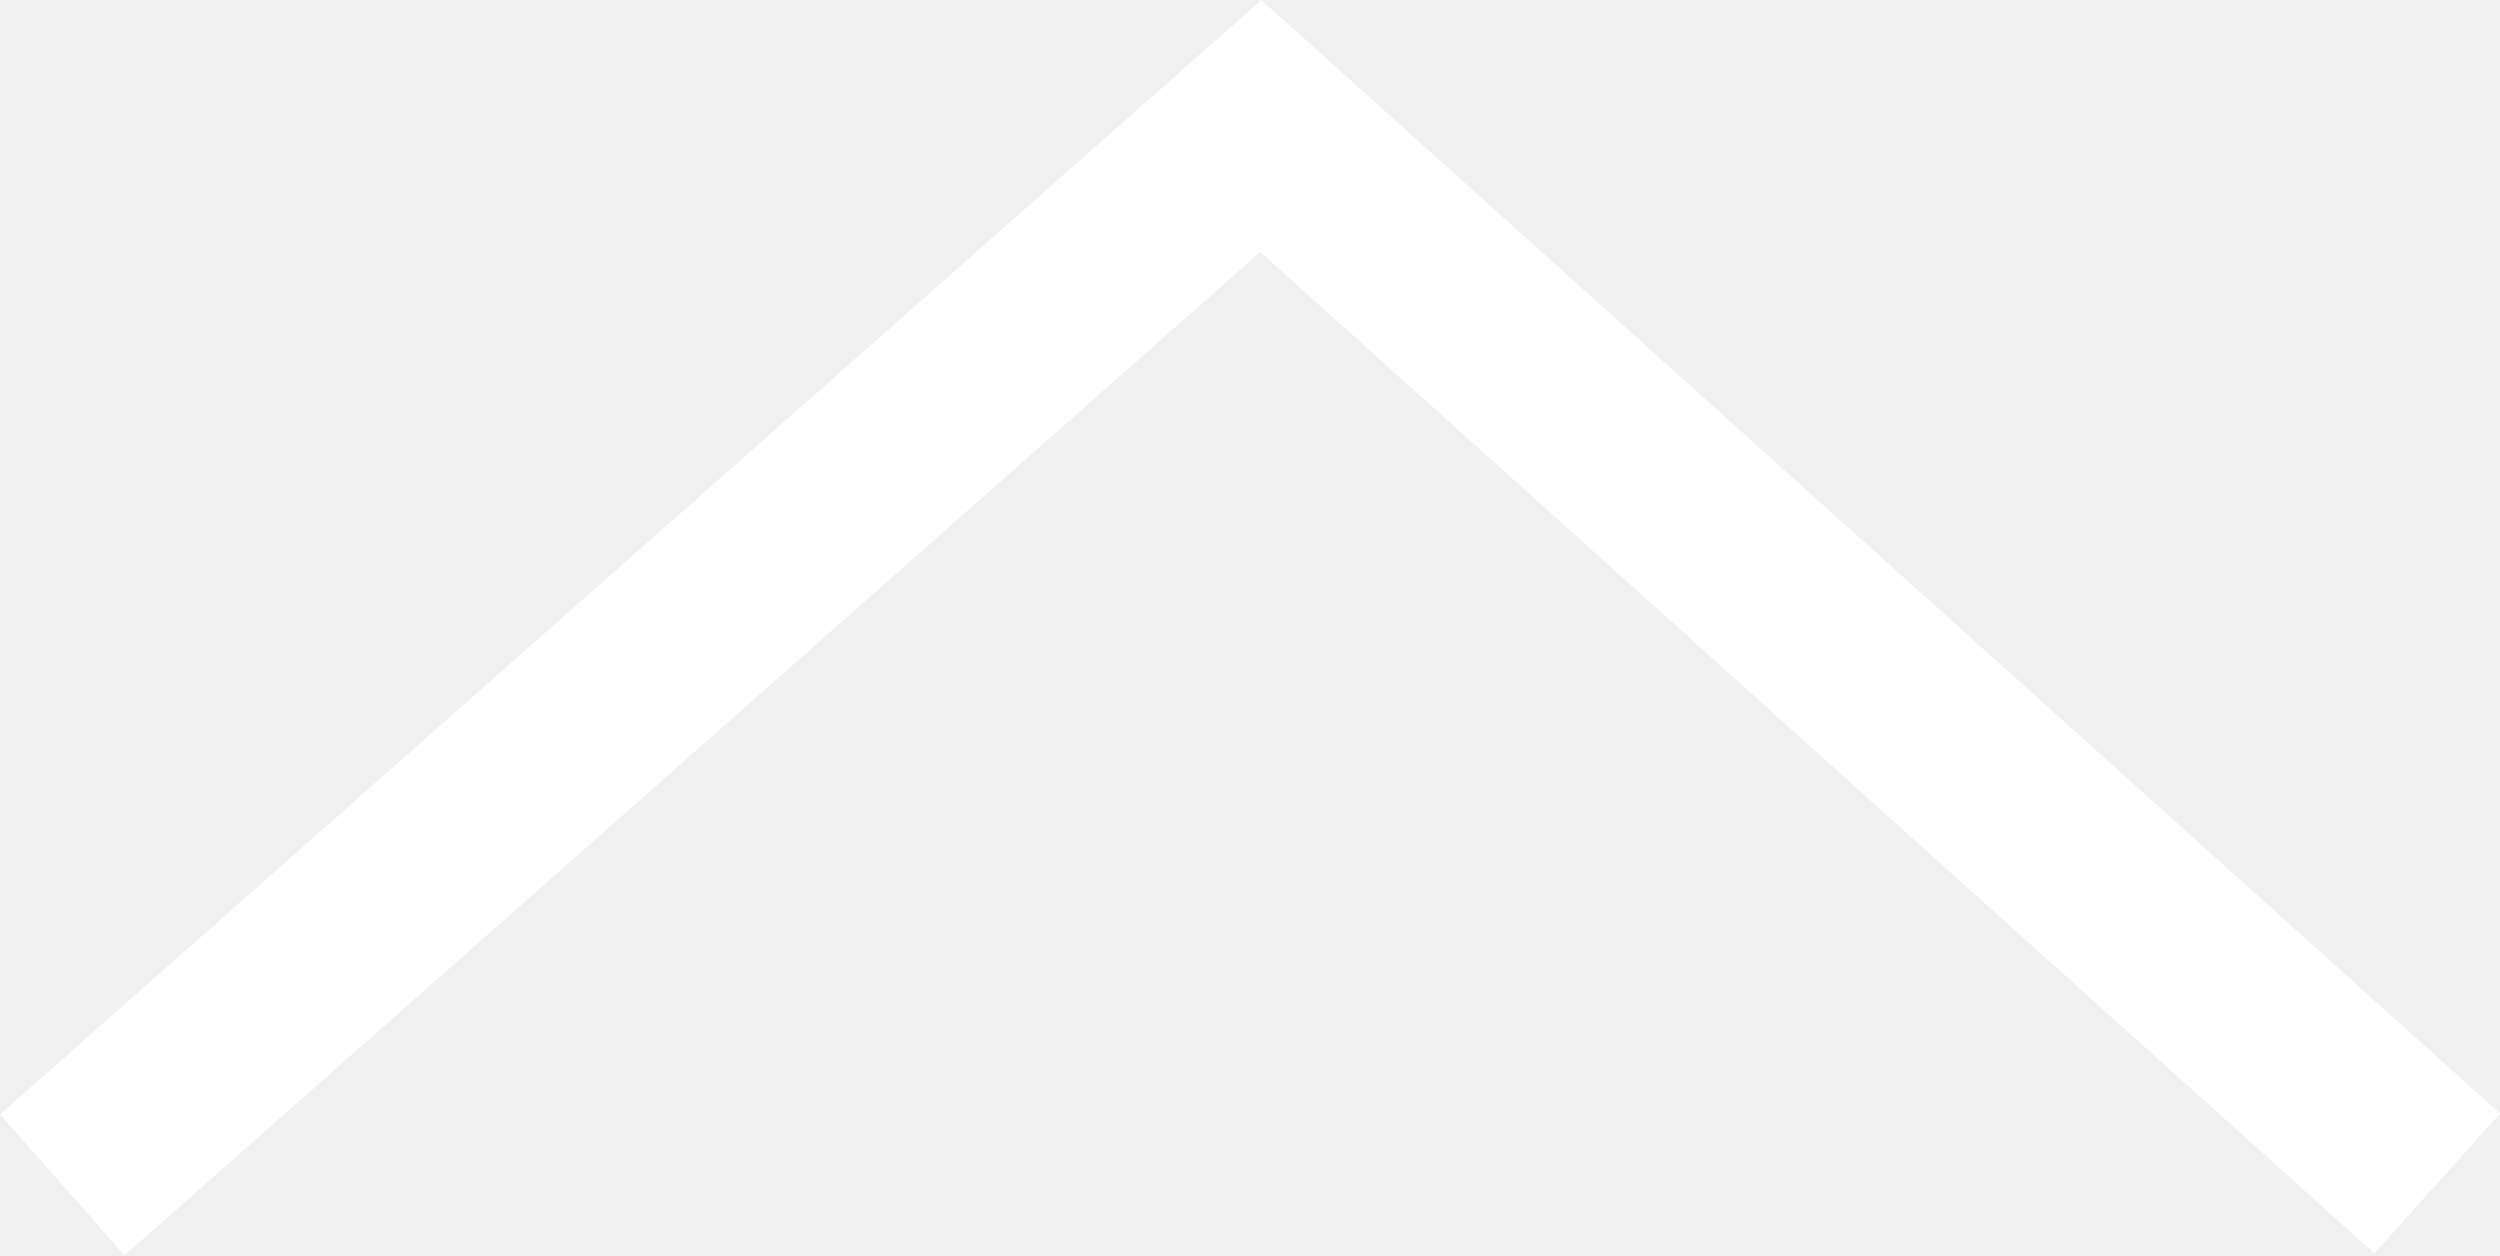
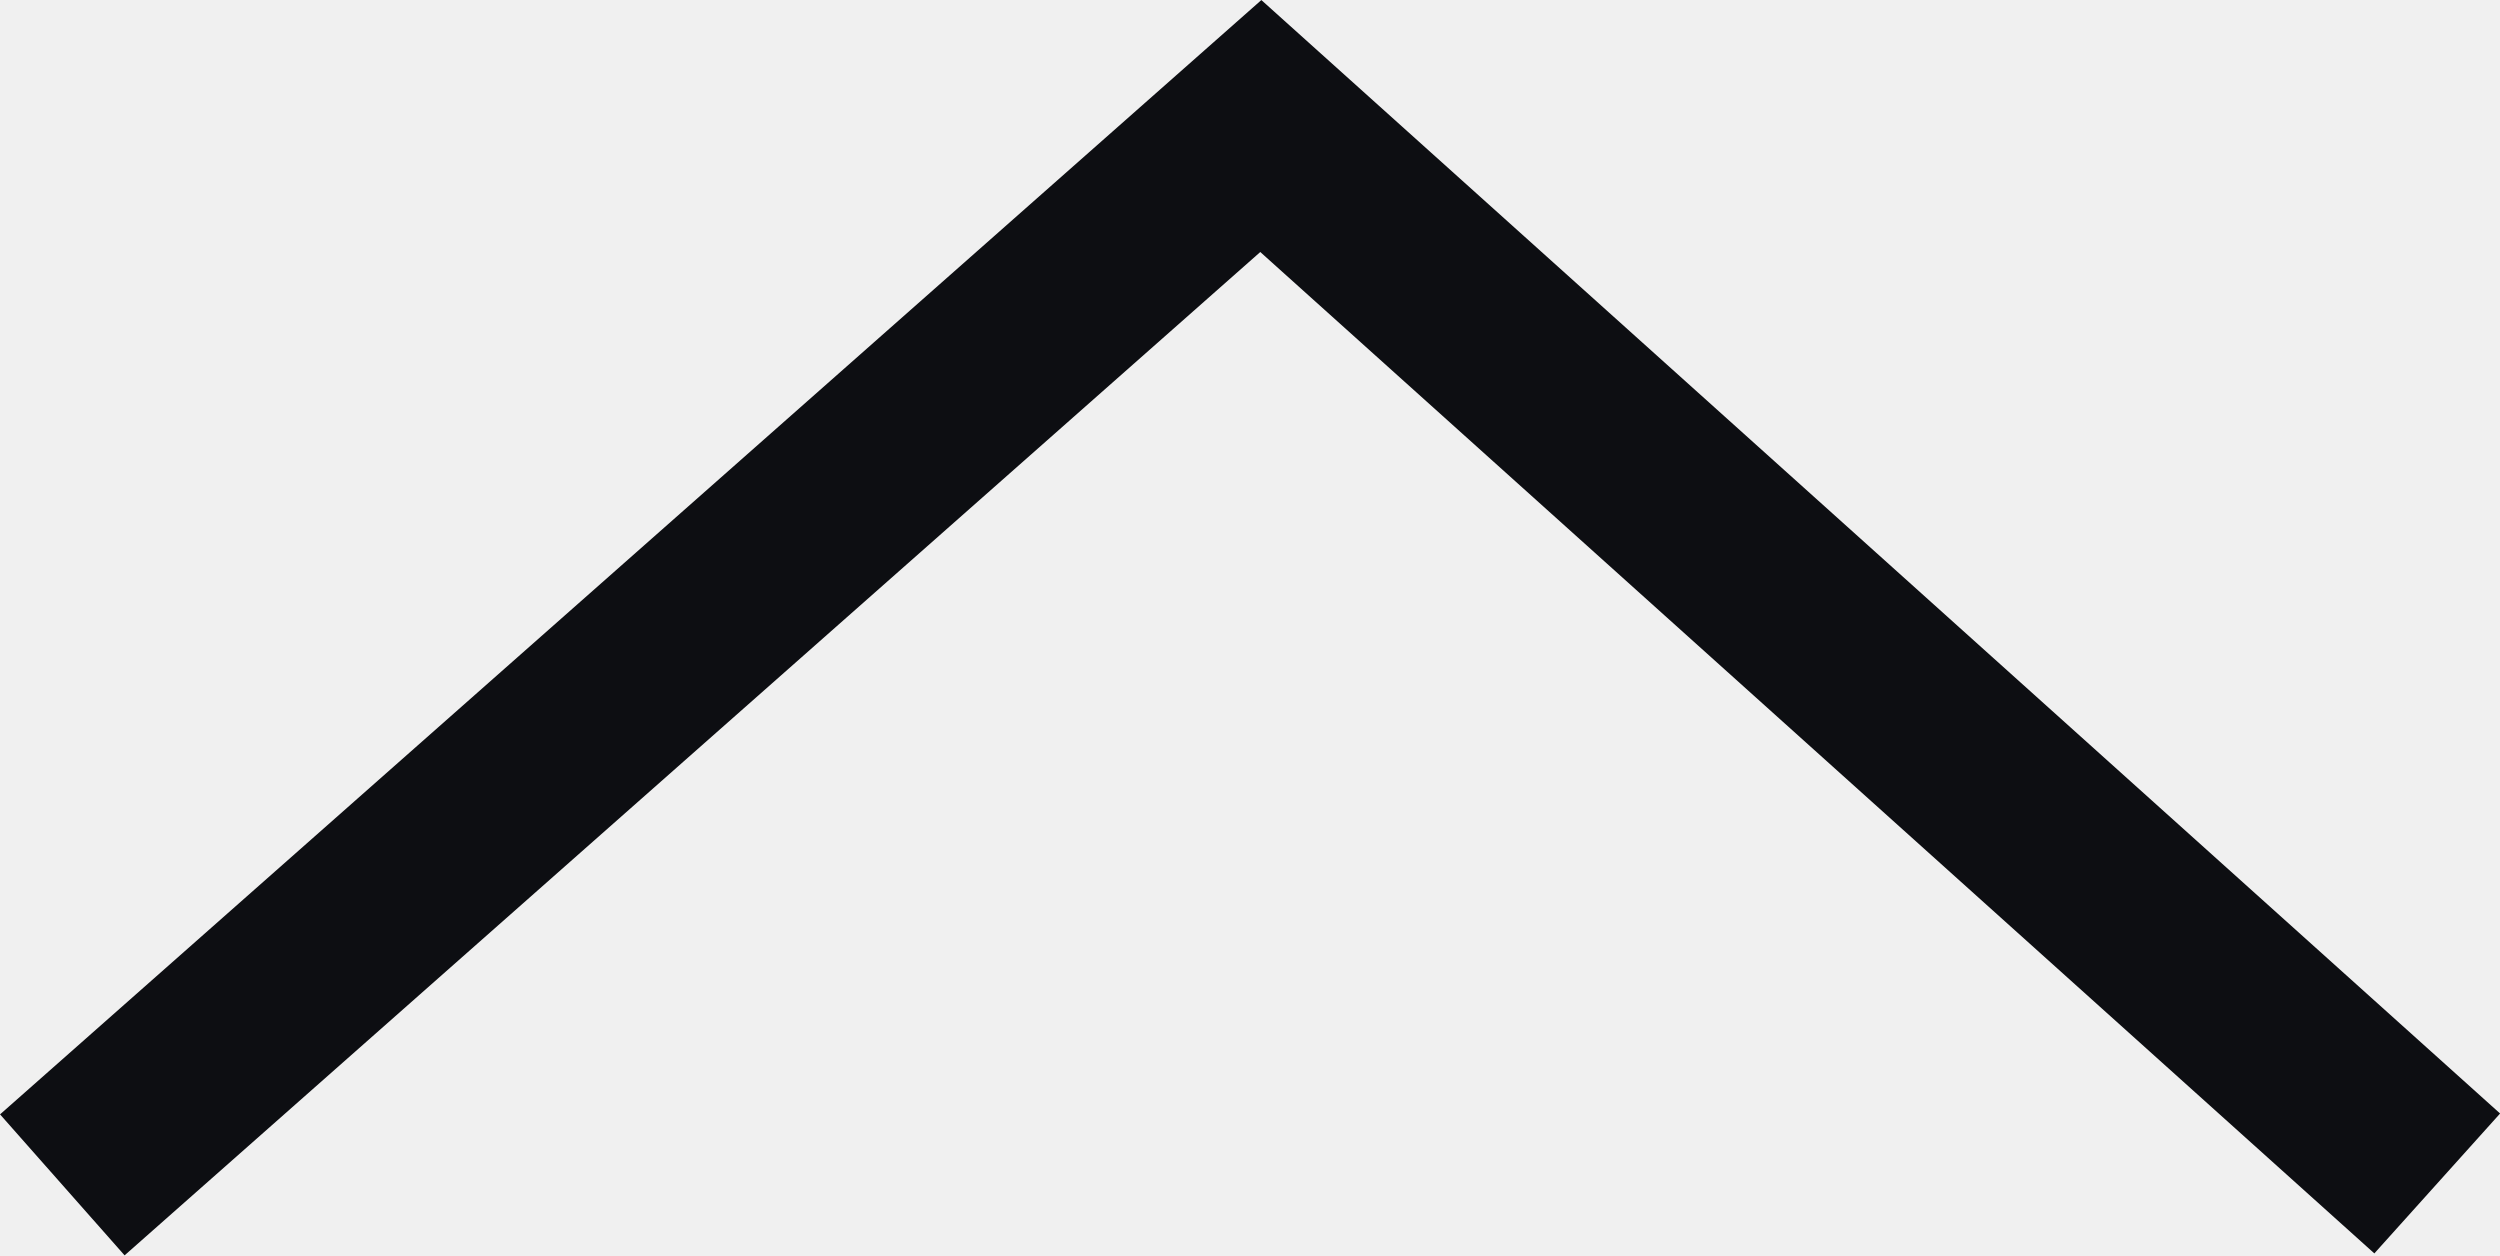
<svg xmlns="http://www.w3.org/2000/svg" id="Layer_1" data-name="Layer 1" viewBox="0 0 106.32 53.39">
-   <polyline points="2.65 50.39 53.62 5.36 103.65 50.33" style="fill:none;stroke:#fff;stroke-miterlimit:10;stroke-width:8px" />
+   <polyline points="2.65 50.39 53.62 5.36 103.65 50.33" style="fill:none;stroke:#0d0e12;stroke-miterlimit:10;stroke-width:8px" />
</svg>
